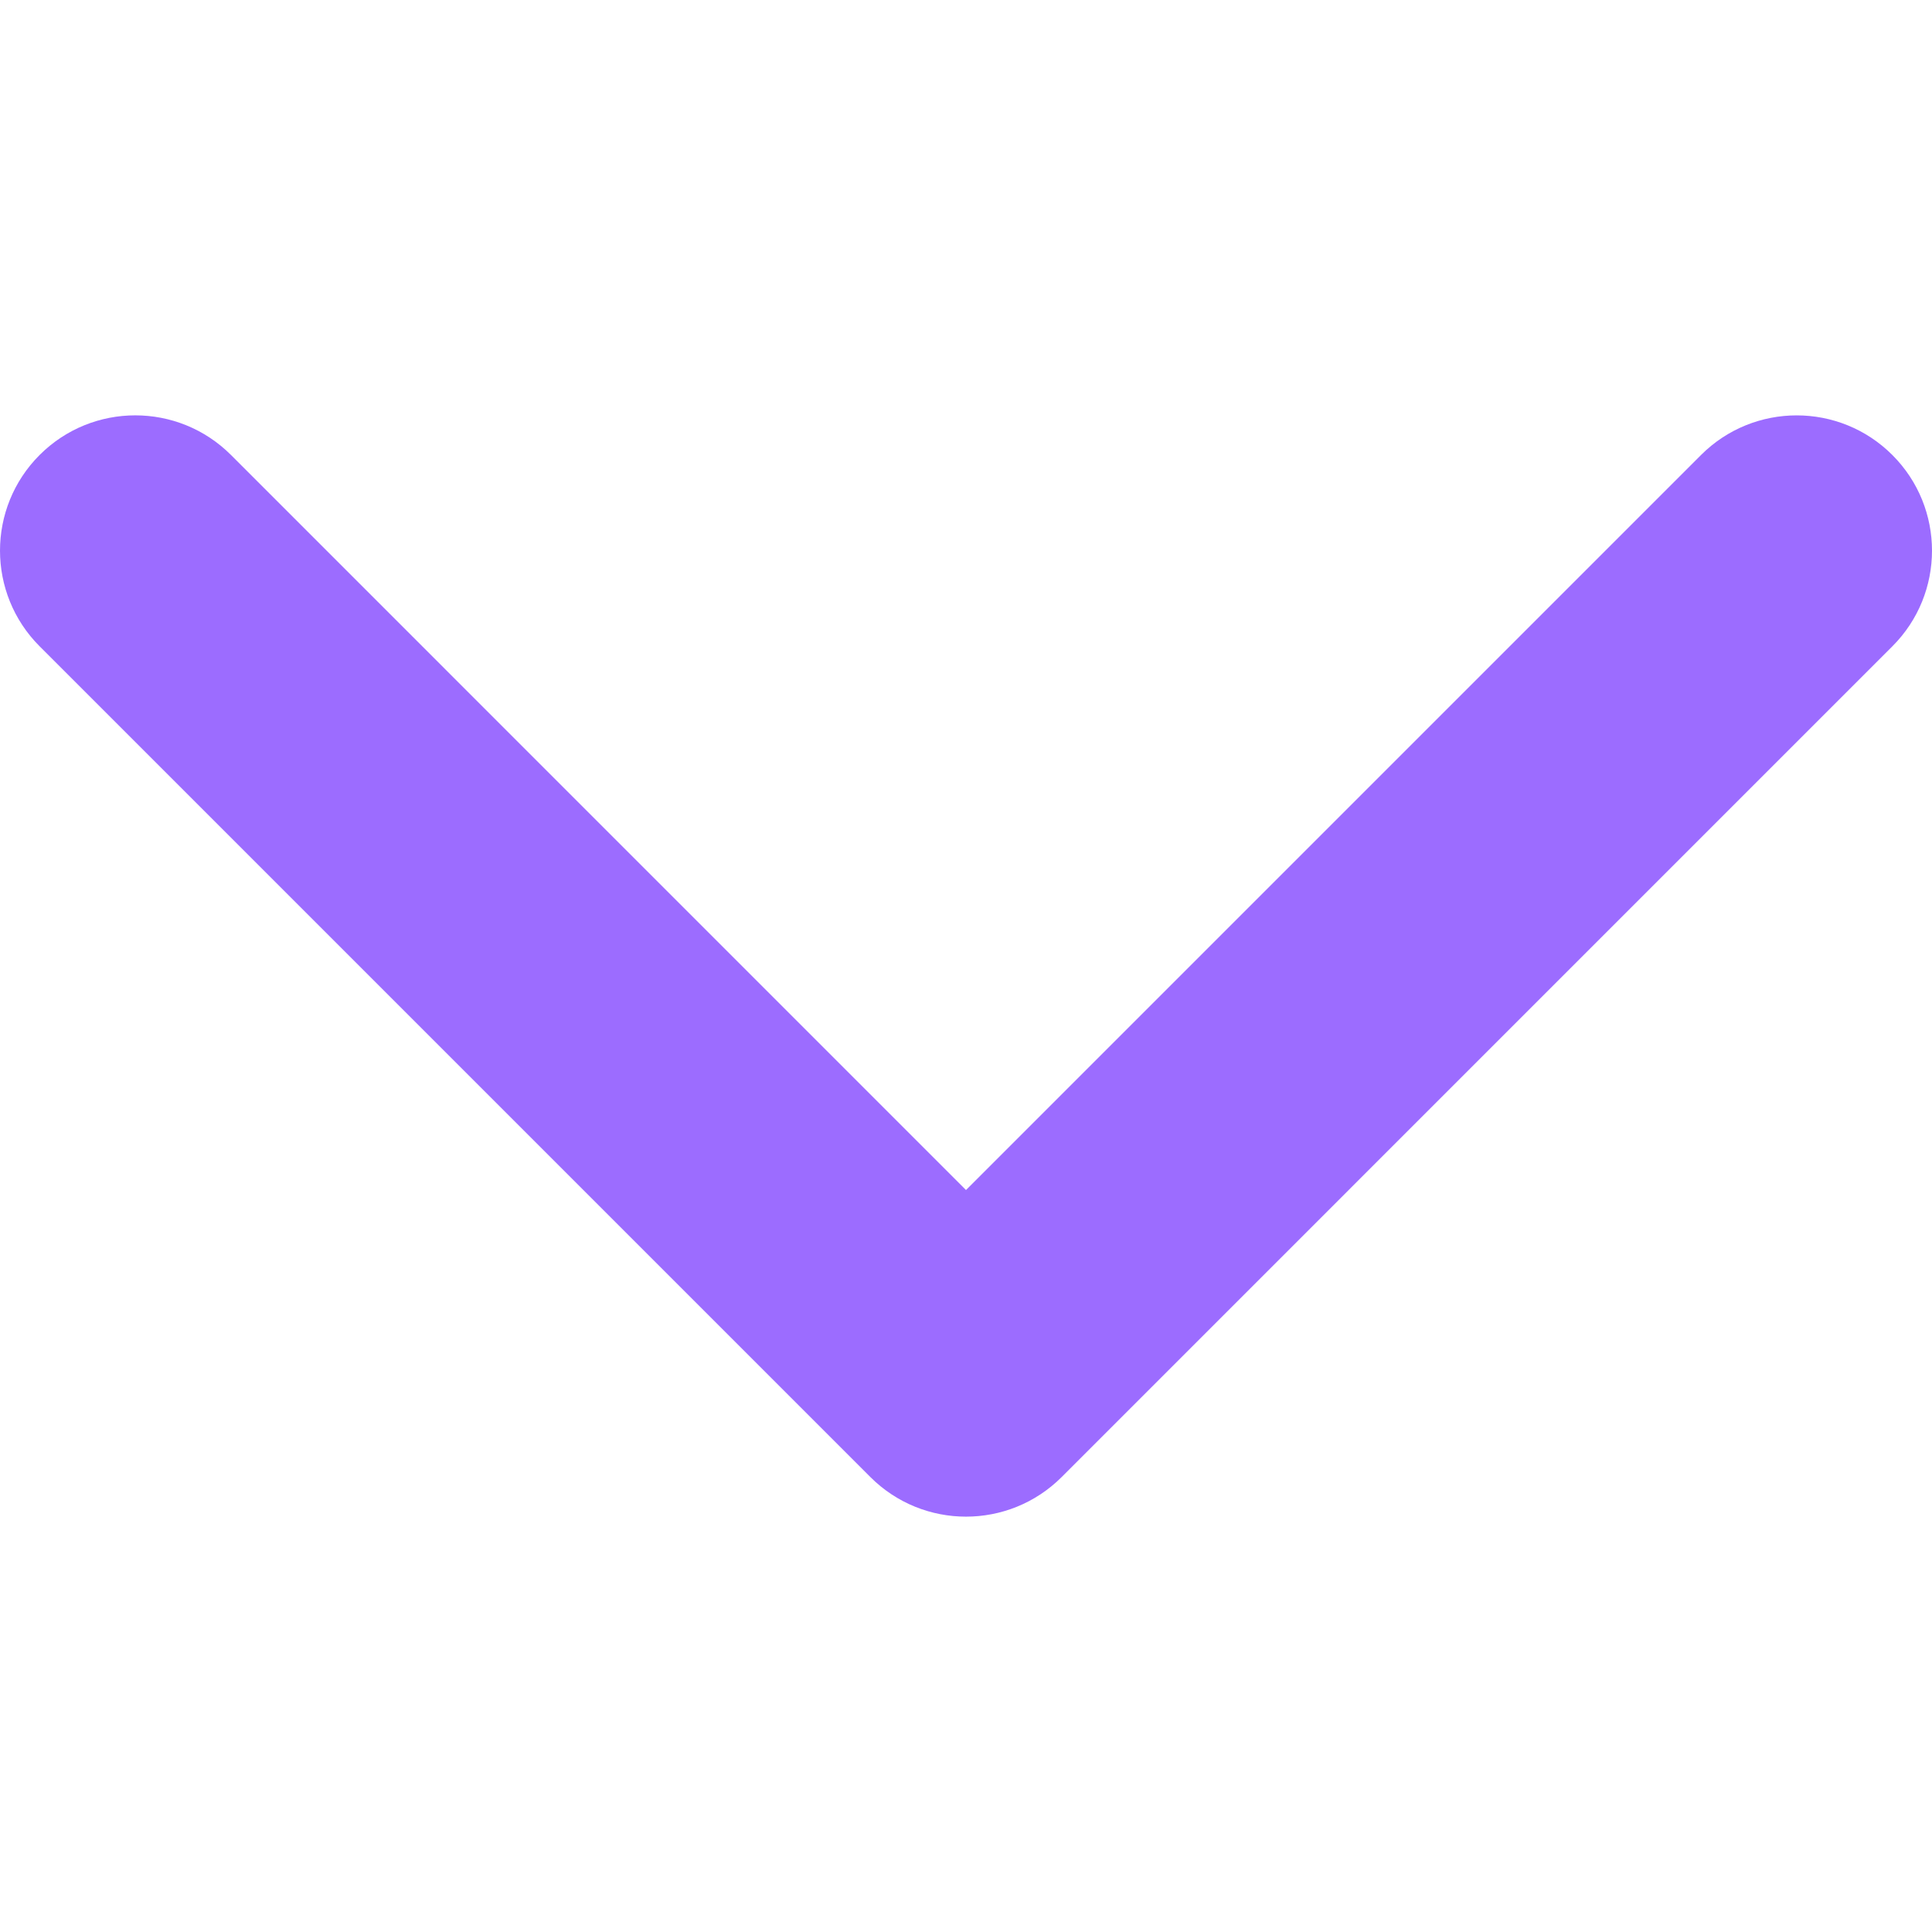
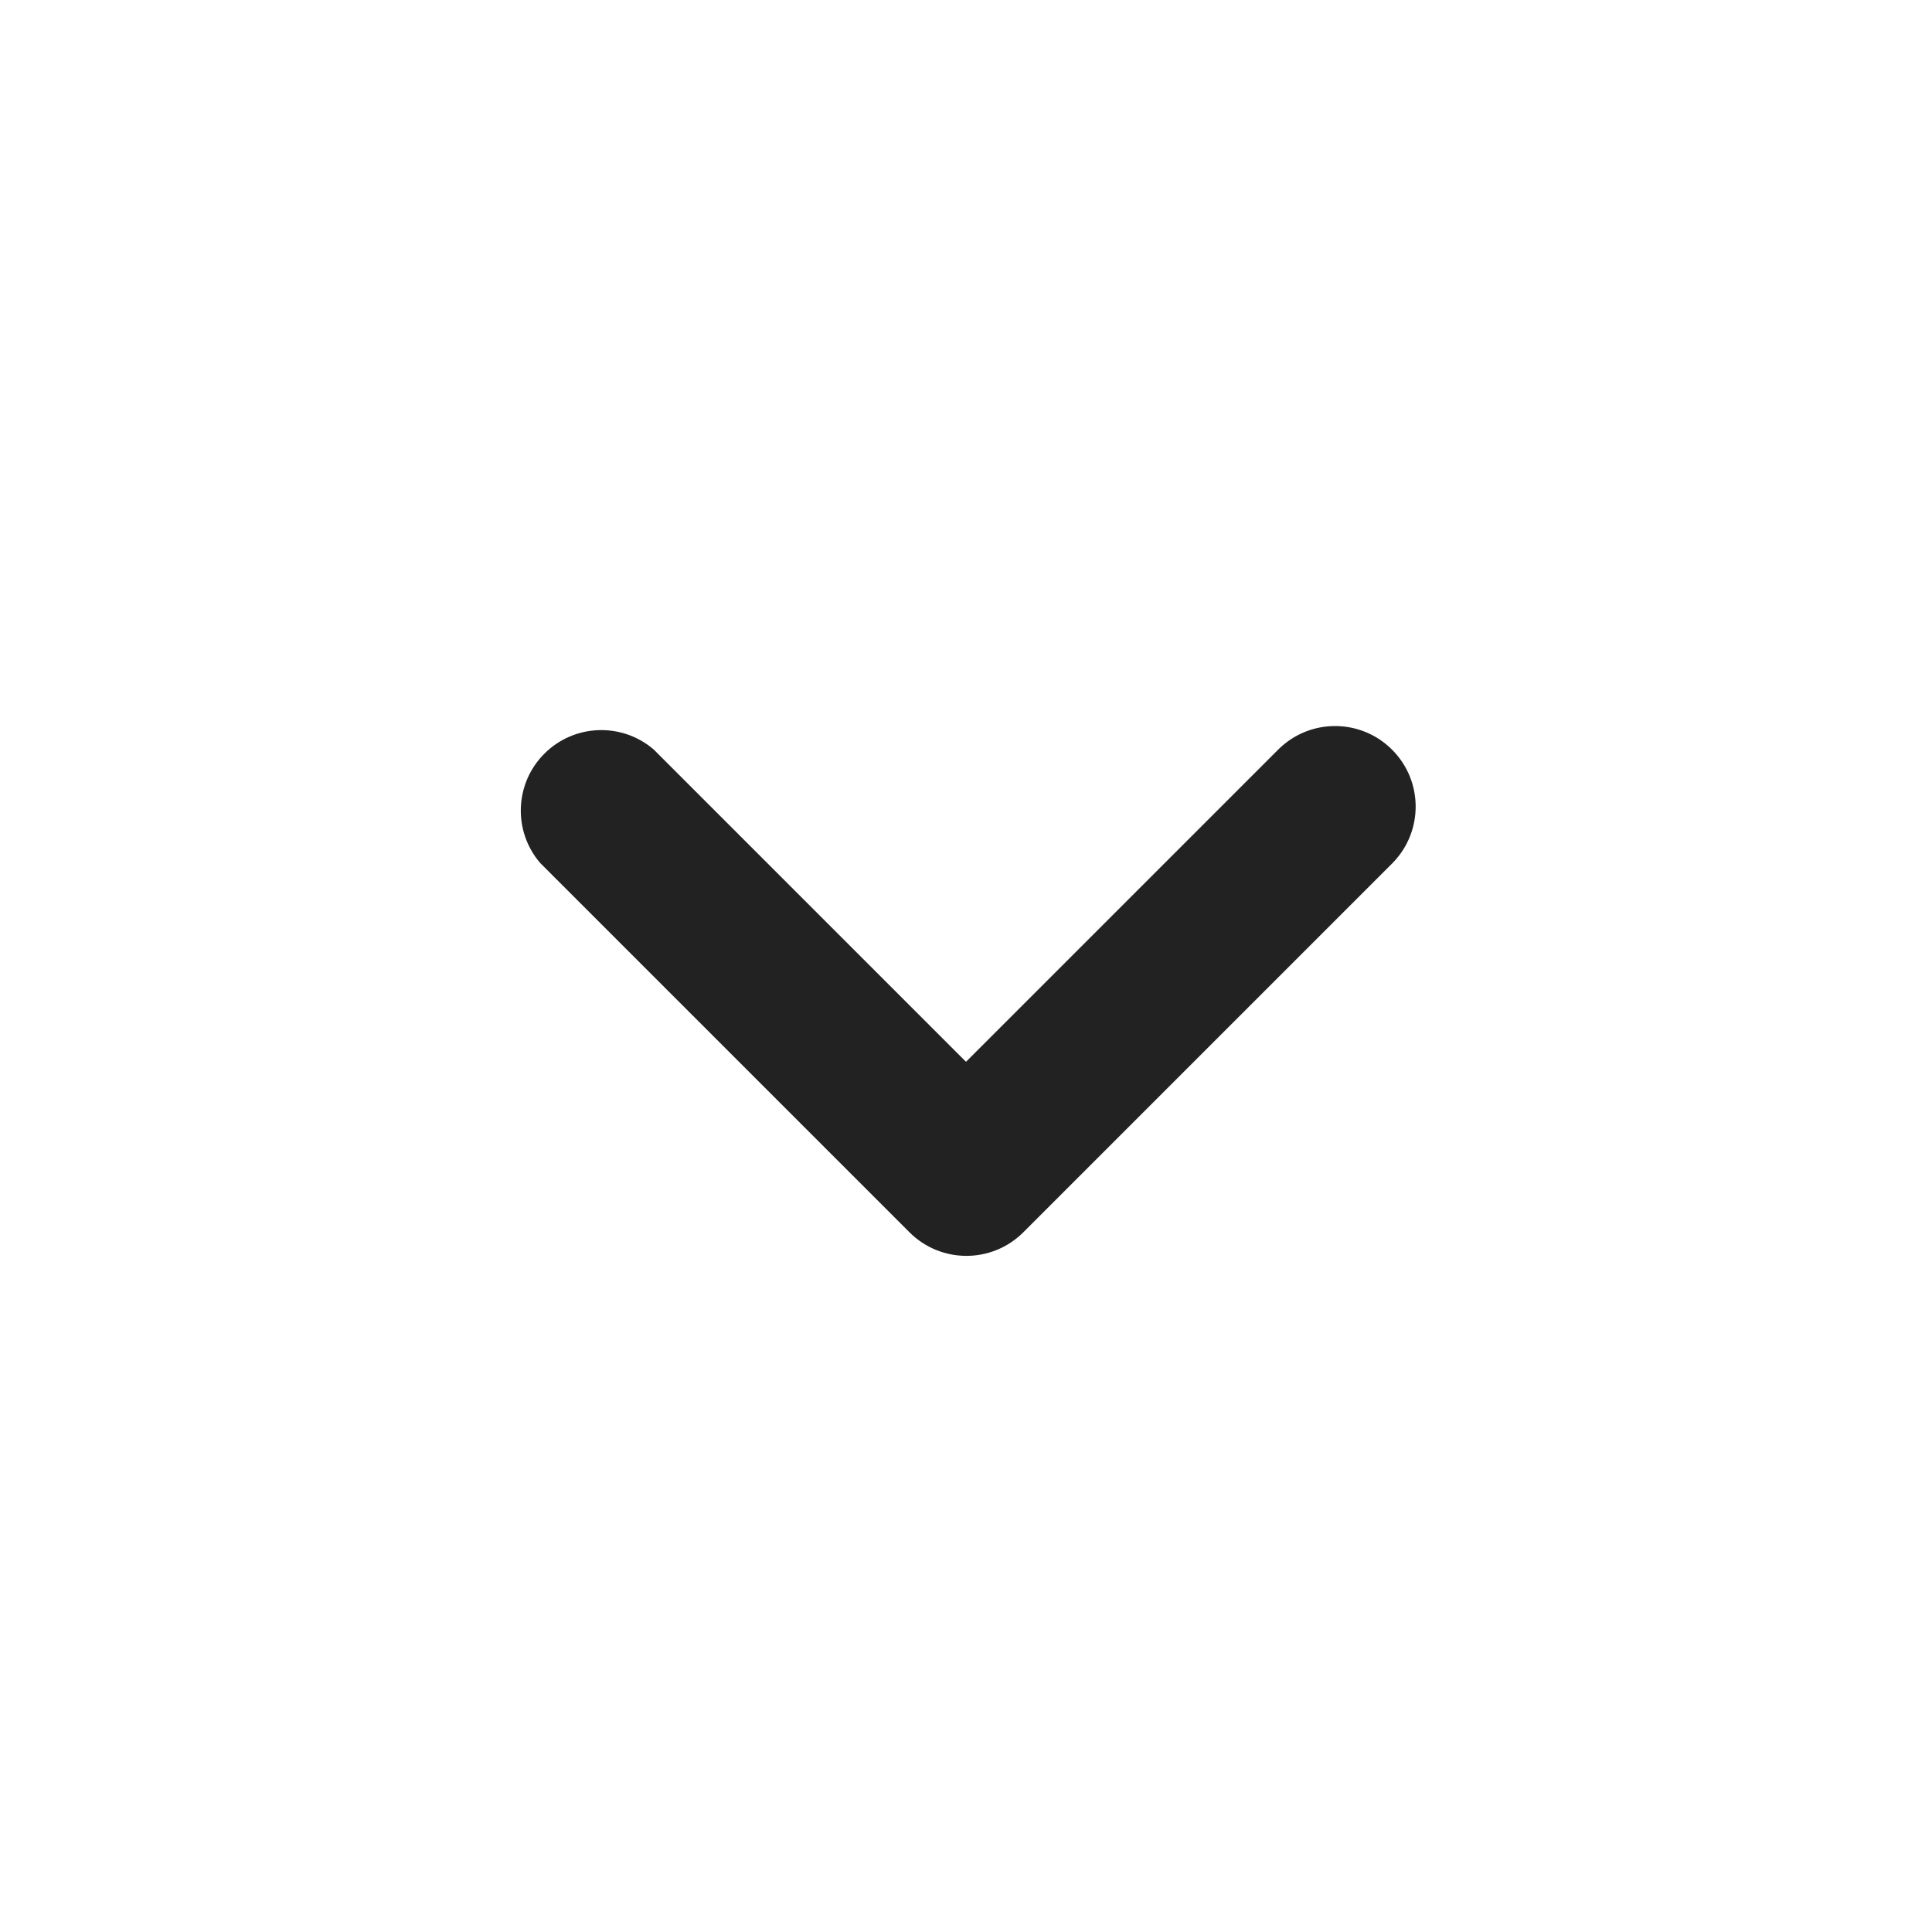
- <svg xmlns="http://www.w3.org/2000/svg" version="1.1" id="Capa_1" x="0px" y="0px" width="512px" height="512px" viewBox="0 0 451.847 451.847" style="enable-background:new 0 0 451.847 451.847;" xml:space="preserve" class="">
-   <g>
-     <g>
-       <path d="M225.923,354.706c-8.098,0-16.195-3.092-22.369-9.263L9.27,151.157c-12.359-12.359-12.359-32.397,0-44.751   c12.354-12.354,32.388-12.354,44.748,0l171.905,171.915l171.906-171.909c12.359-12.354,32.391-12.354,44.744,0   c12.365,12.354,12.365,32.392,0,44.751L248.292,345.449C242.115,351.621,234.018,354.706,225.923,354.706z" data-original="#000000" class="active-path" data-old_color="#9c6cff" fill="#9c6cff" />
-     </g>
+ <svg xmlns="http://www.w3.org/2000/svg" width="24" height="24" viewBox="0 0 24 24">
+   <g id="arrow_down_btn" transform="translate(24) rotate(90)">
+     <path id="패스_1041" data-name="패스 1041" d="M0,0H24V24H0Z" fill="none" />
+     <path id="패스_1042" data-name="패스 1042" d="M9.31,6.71a1,1,0,0,0,0,1.41L13.19,12,9.31,15.88a1,1,0,0,0,1.41,1.41l4.59-4.59a1,1,0,0,0,0-1.41L10.72,6.7A1,1,0,0,0,9.31,6.71Z" fill="#222" />
  </g>
</svg>
